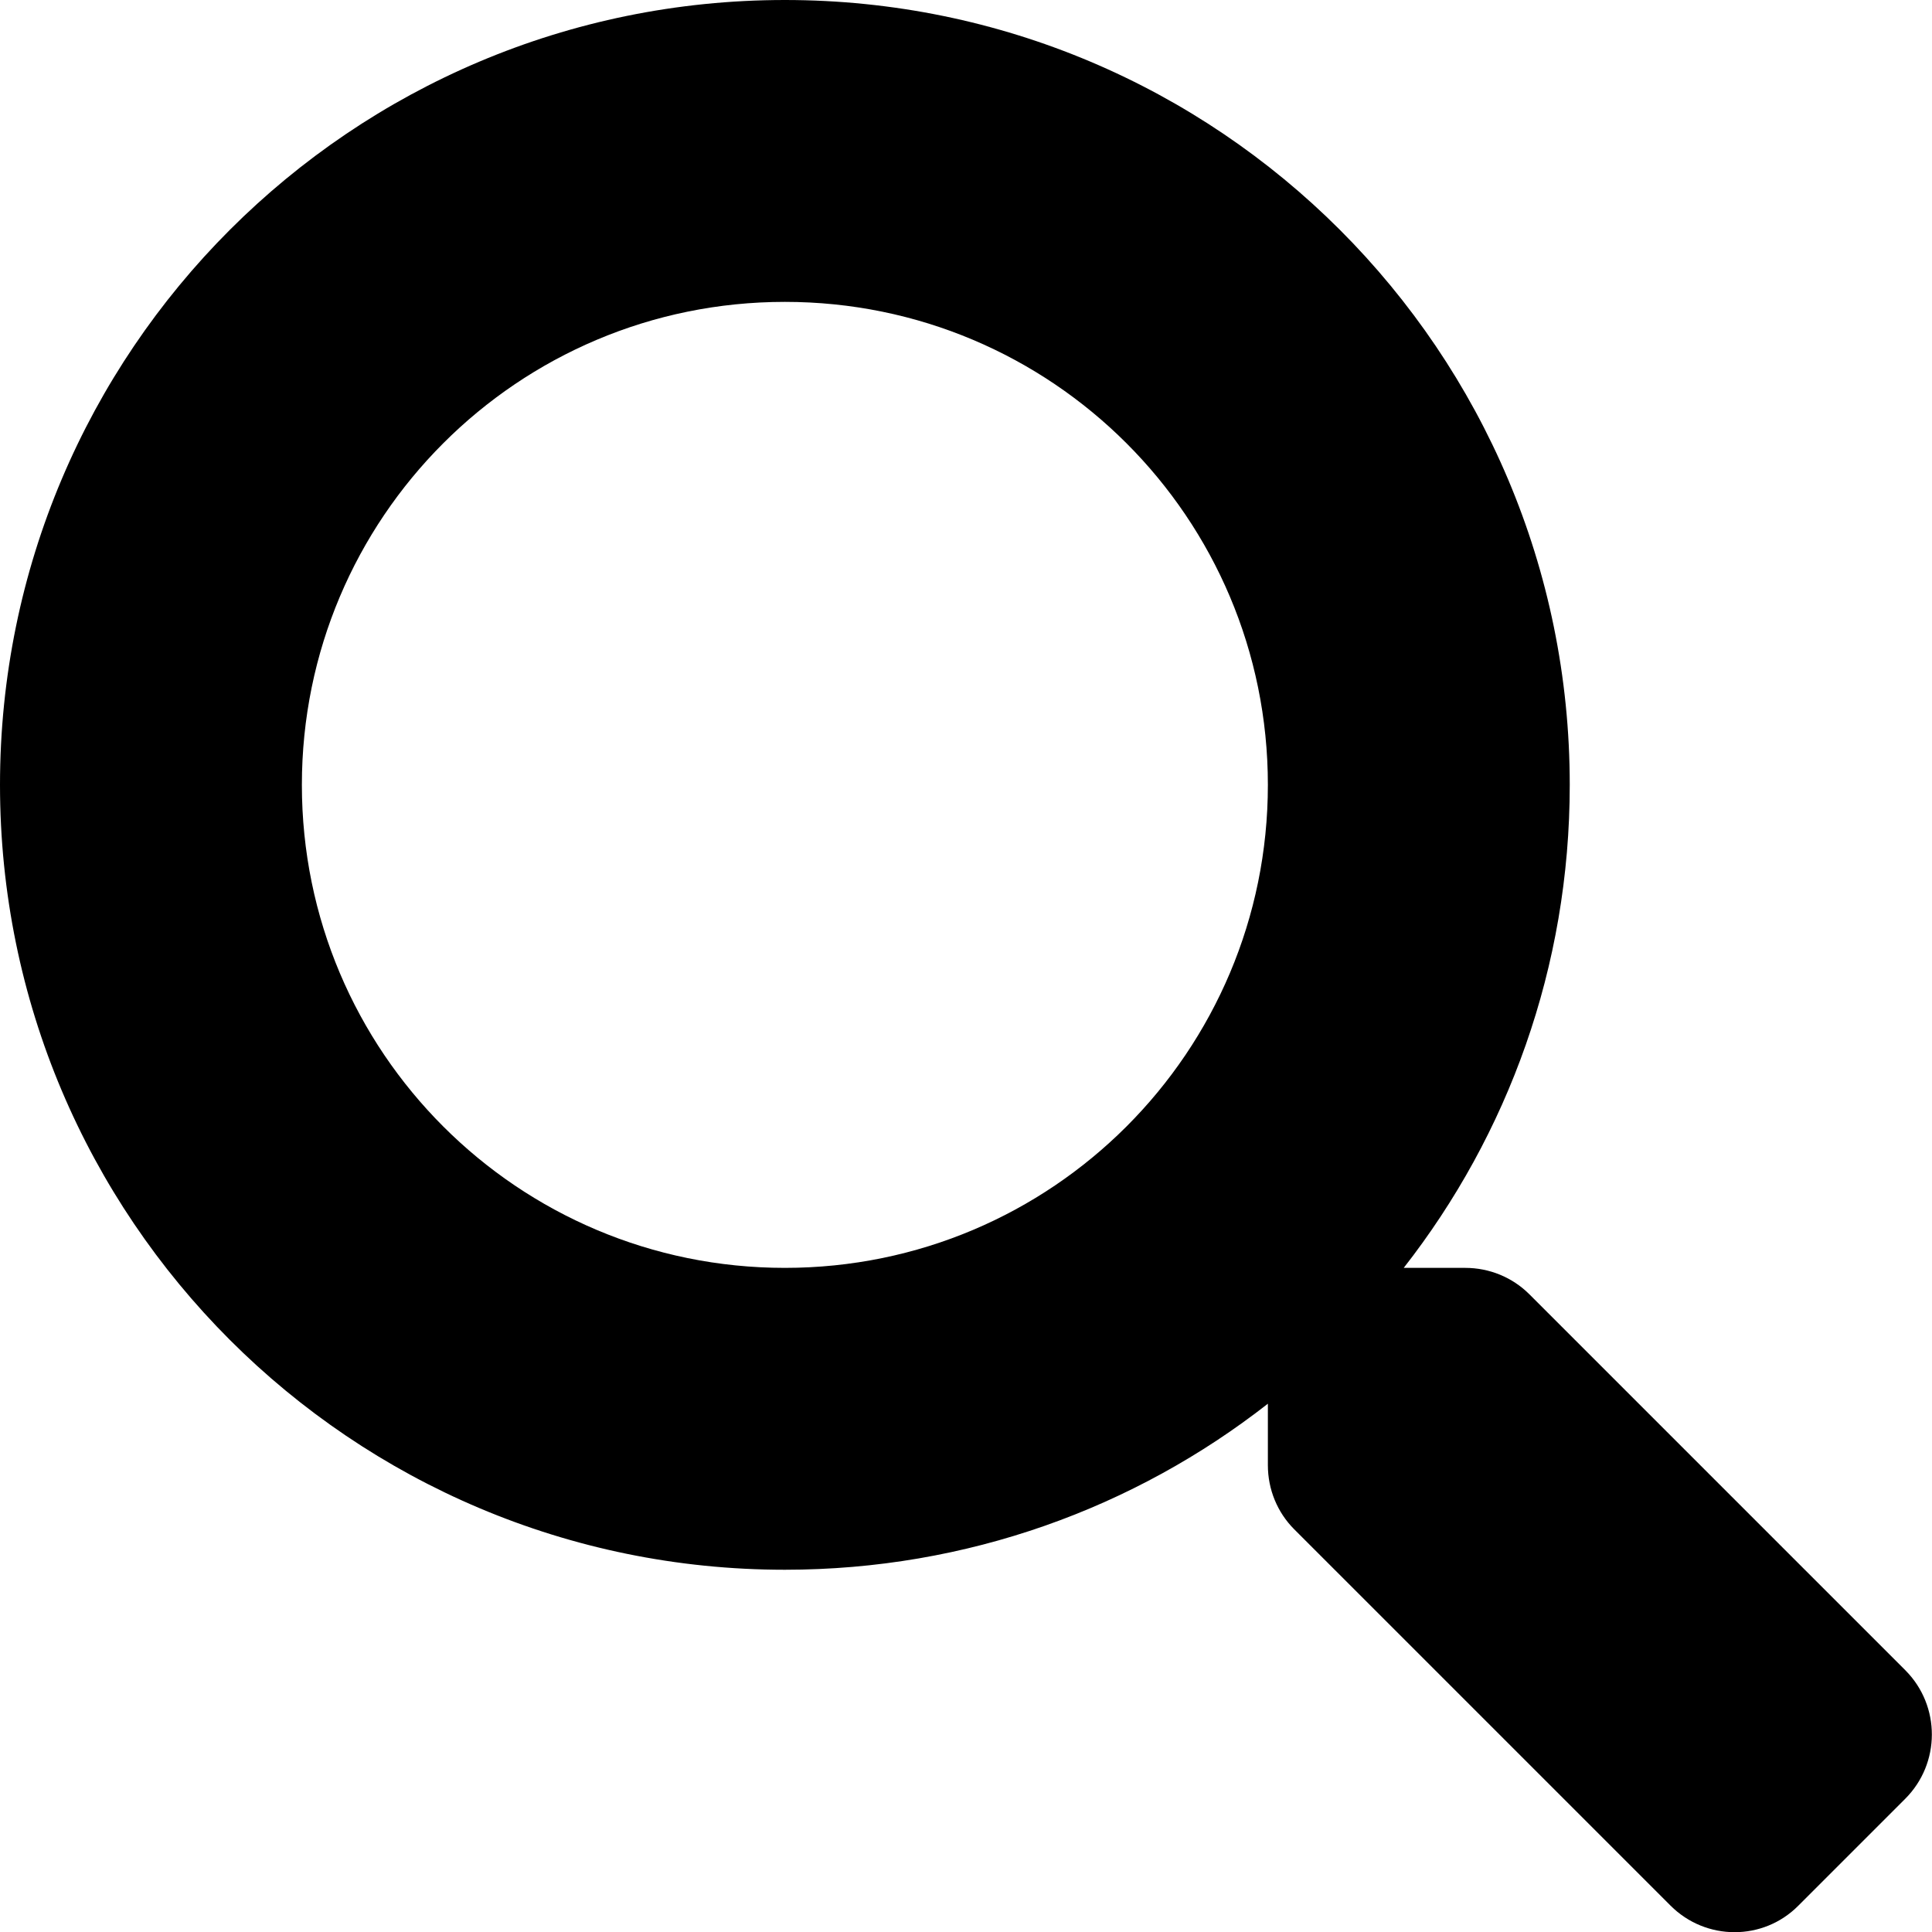
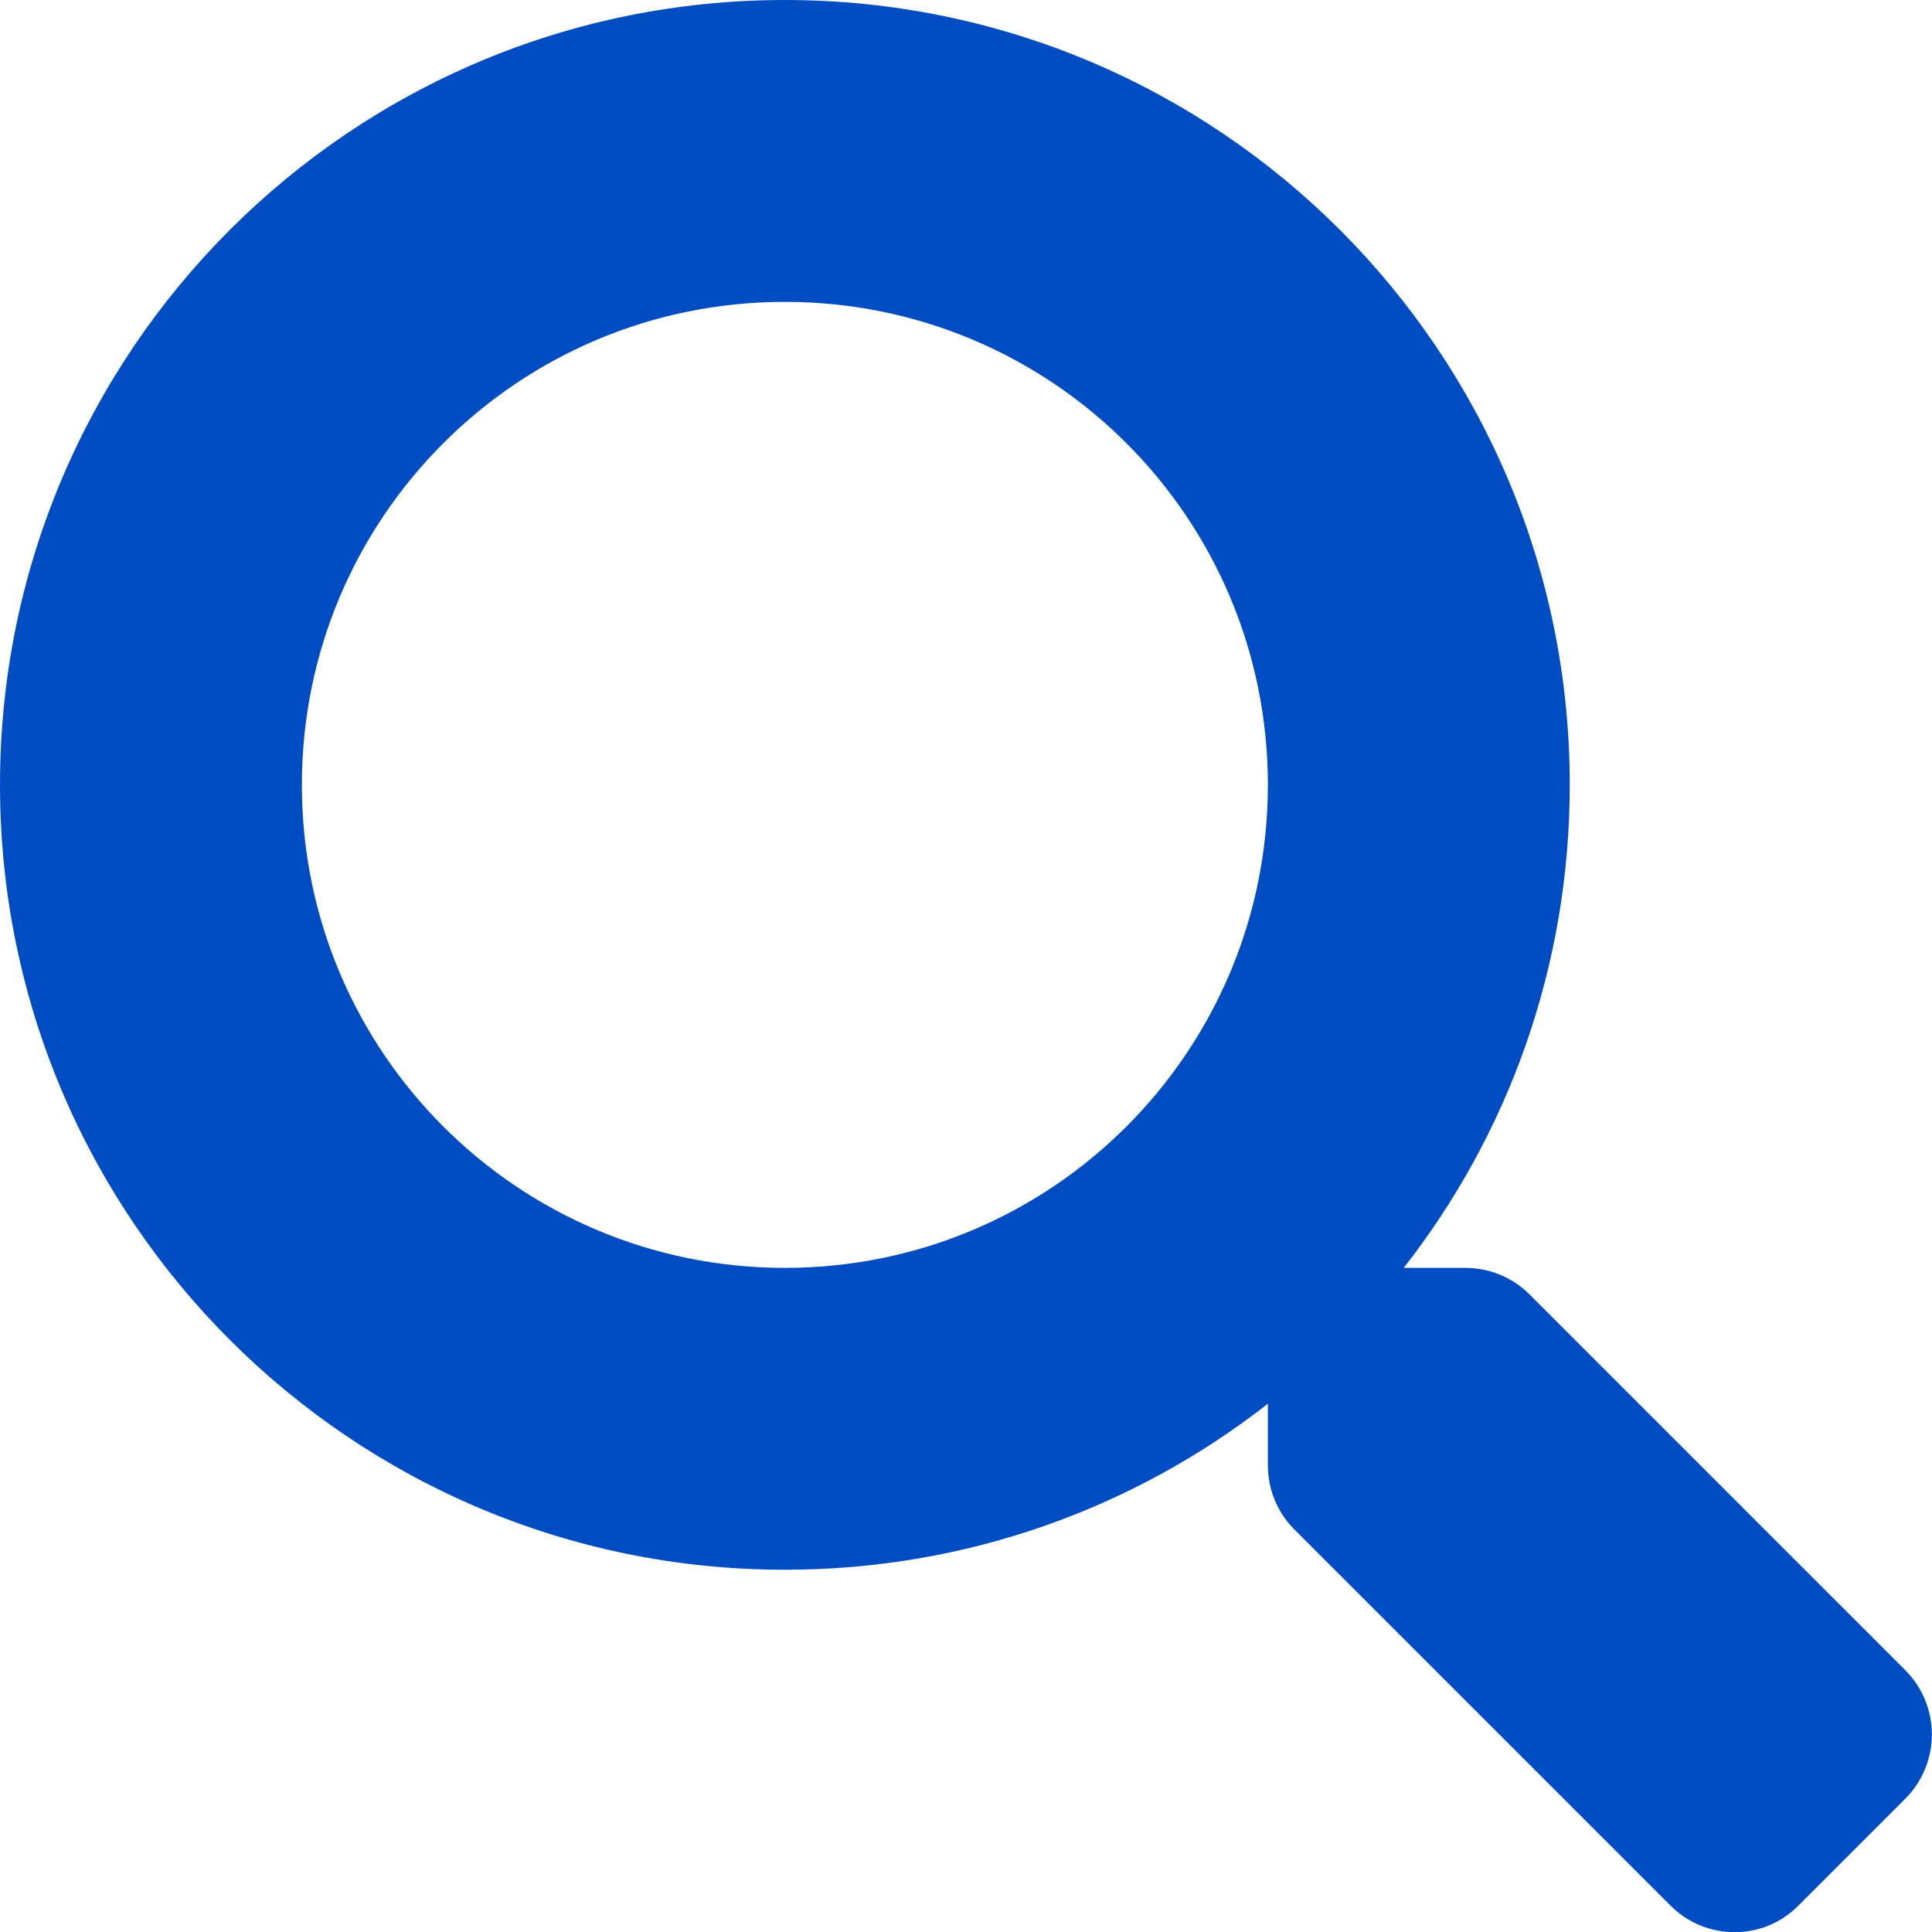
- <svg xmlns="http://www.w3.org/2000/svg" aria-hidden="true" focusable="false" data-prefix="fas" data-icon="search" class="svg-inline--fa fa-search fa-w-16" role="img" viewBox="0 0 512 512">
+ <svg xmlns="http://www.w3.org/2000/svg" aria-hidden="true" focusable="false" data-prefix="fas" data-icon="search" class="svg-inline--fa fa-search fa-w-16" color="#004cc2" role="img" viewBox="0 0 512 512">
  <path fill="currentColor" d="M505 442.7L405.3 343c-4.5-4.5-10.6-7-17-7H372c27.6-35.3 44-79.7 44-128C416 93.1 322.9 0 208 0S0 93.1 0 208s93.1 208 208 208c48.3 0 92.7-16.4 128-44v16.3c0 6.4 2.5 12.5 7 17l99.7 99.7c9.4 9.4 24.6 9.4 33.9 0l28.3-28.3c9.4-9.4 9.4-24.6.1-34zM208 336c-70.7 0-128-57.2-128-128 0-70.7 57.2-128 128-128 70.7 0 128 57.2 128 128 0 70.7-57.2 128-128 128z" />
</svg>
